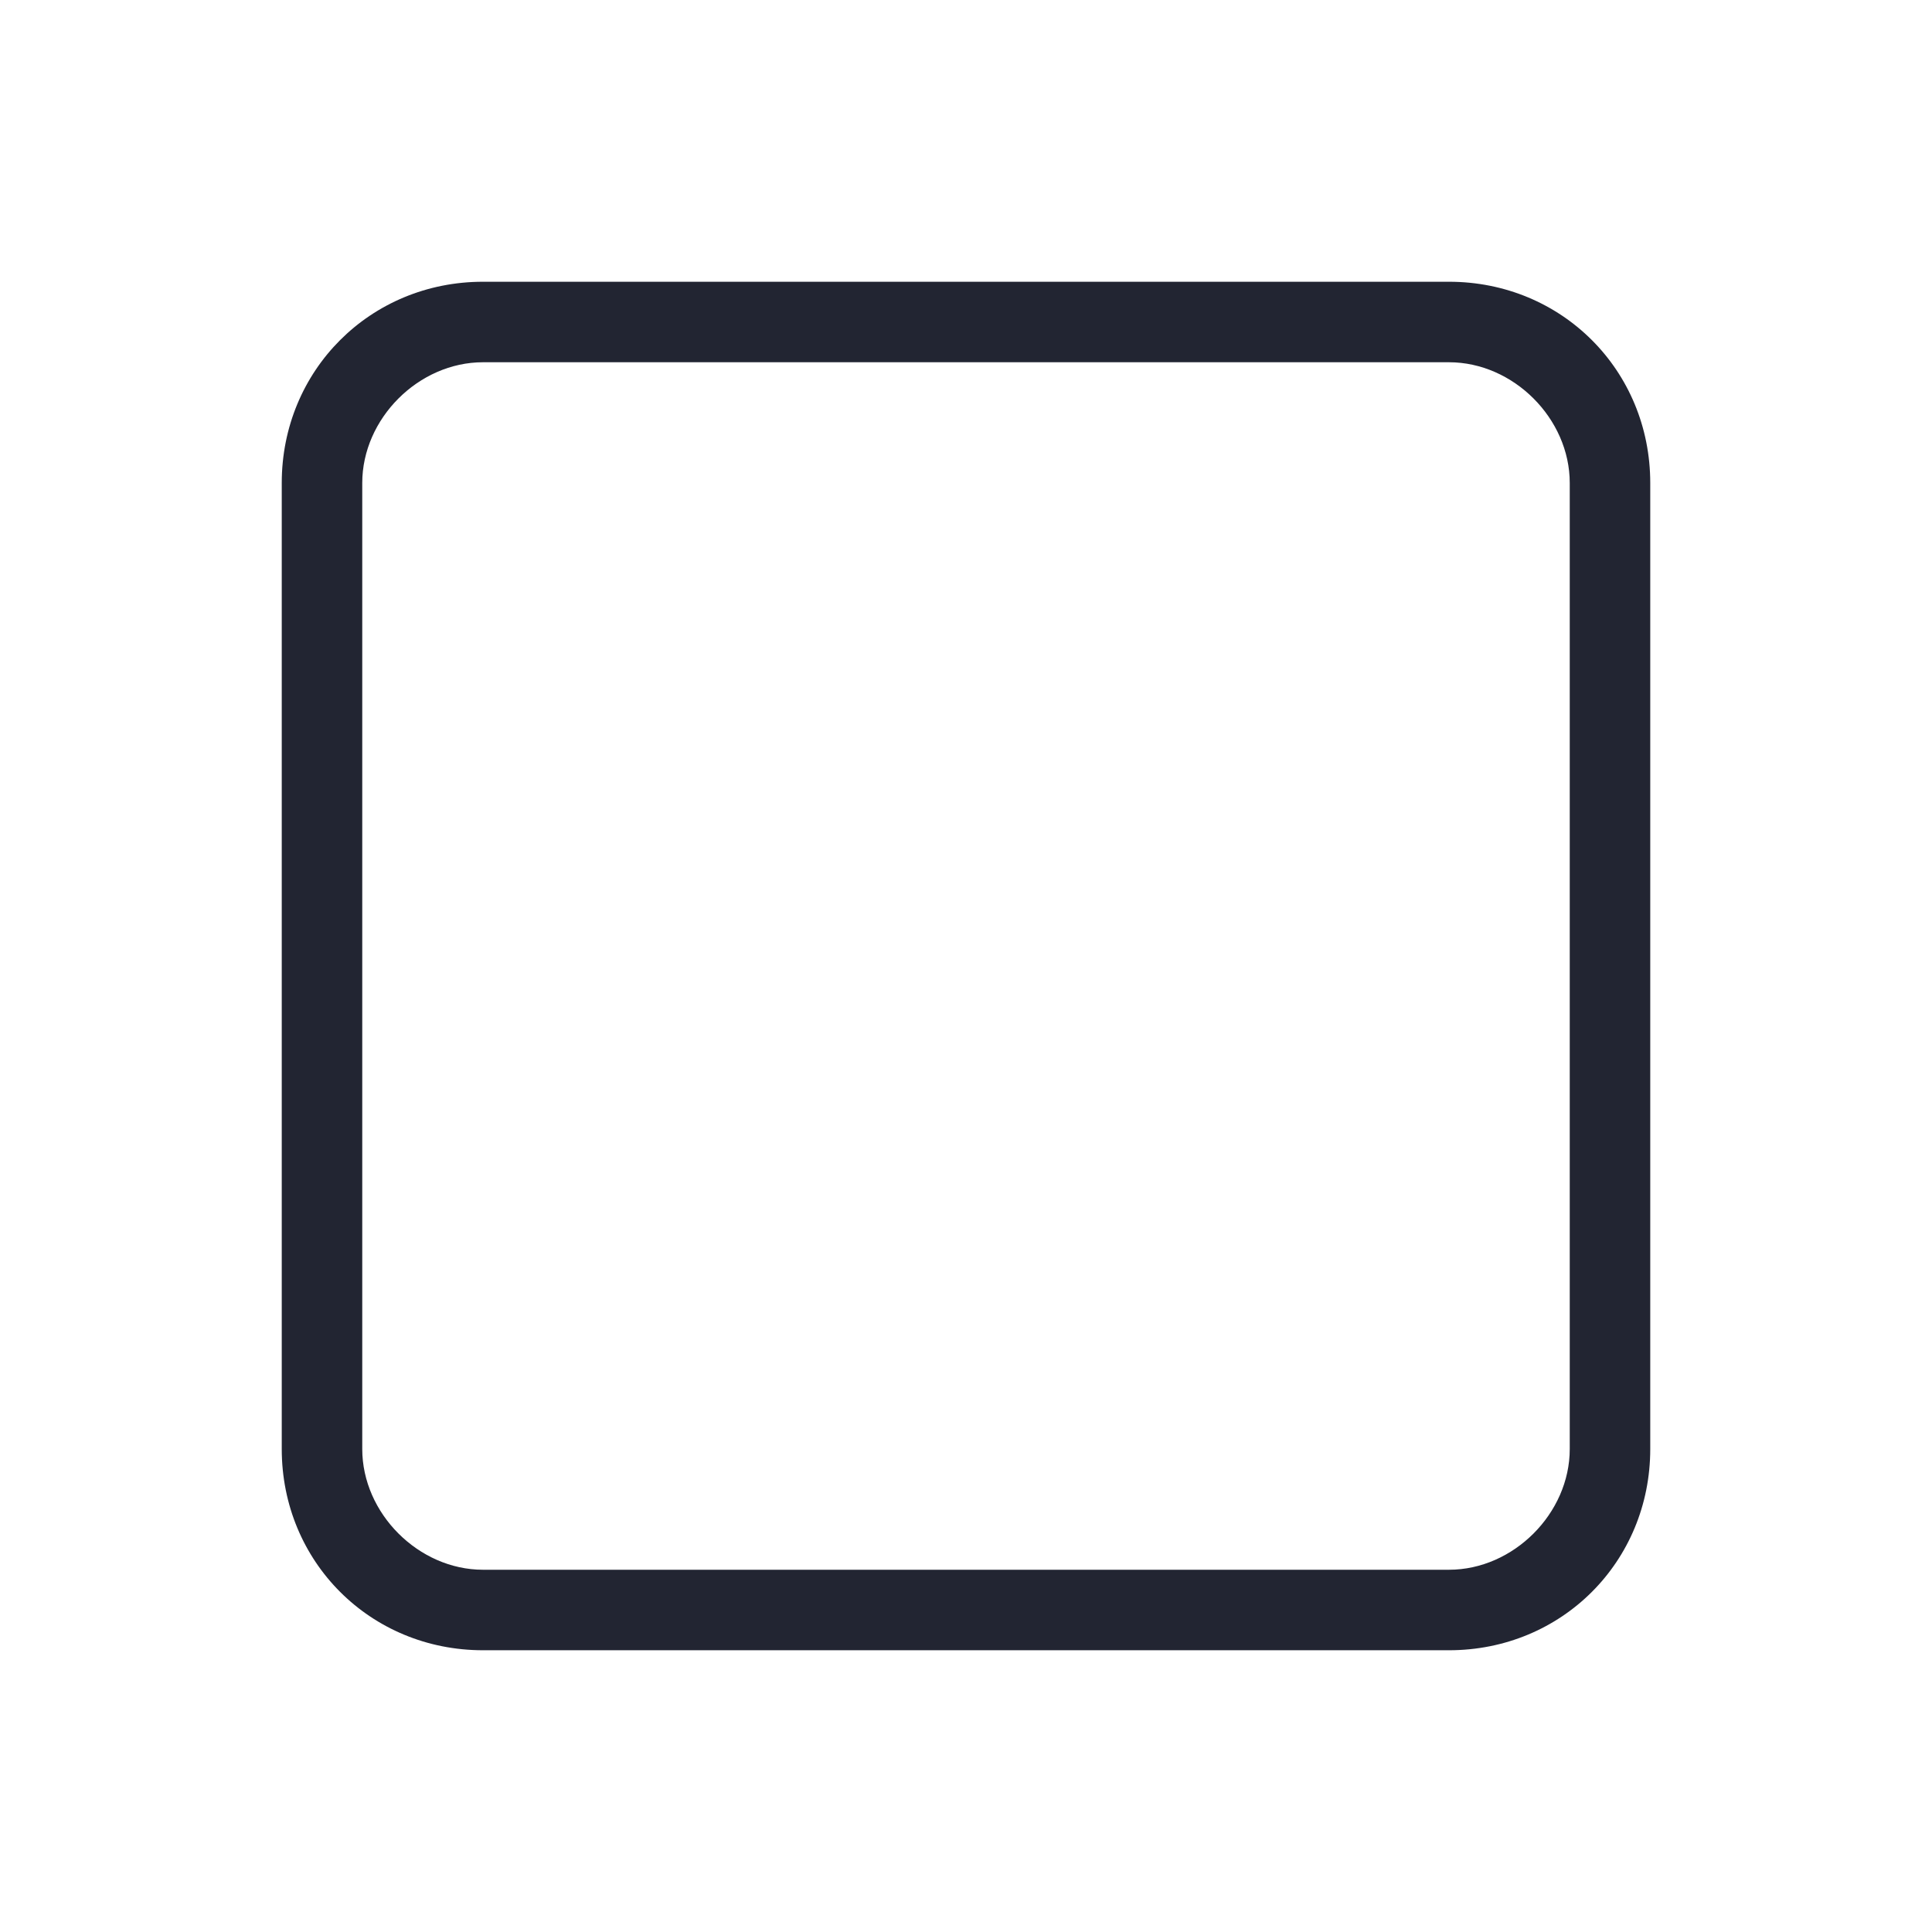
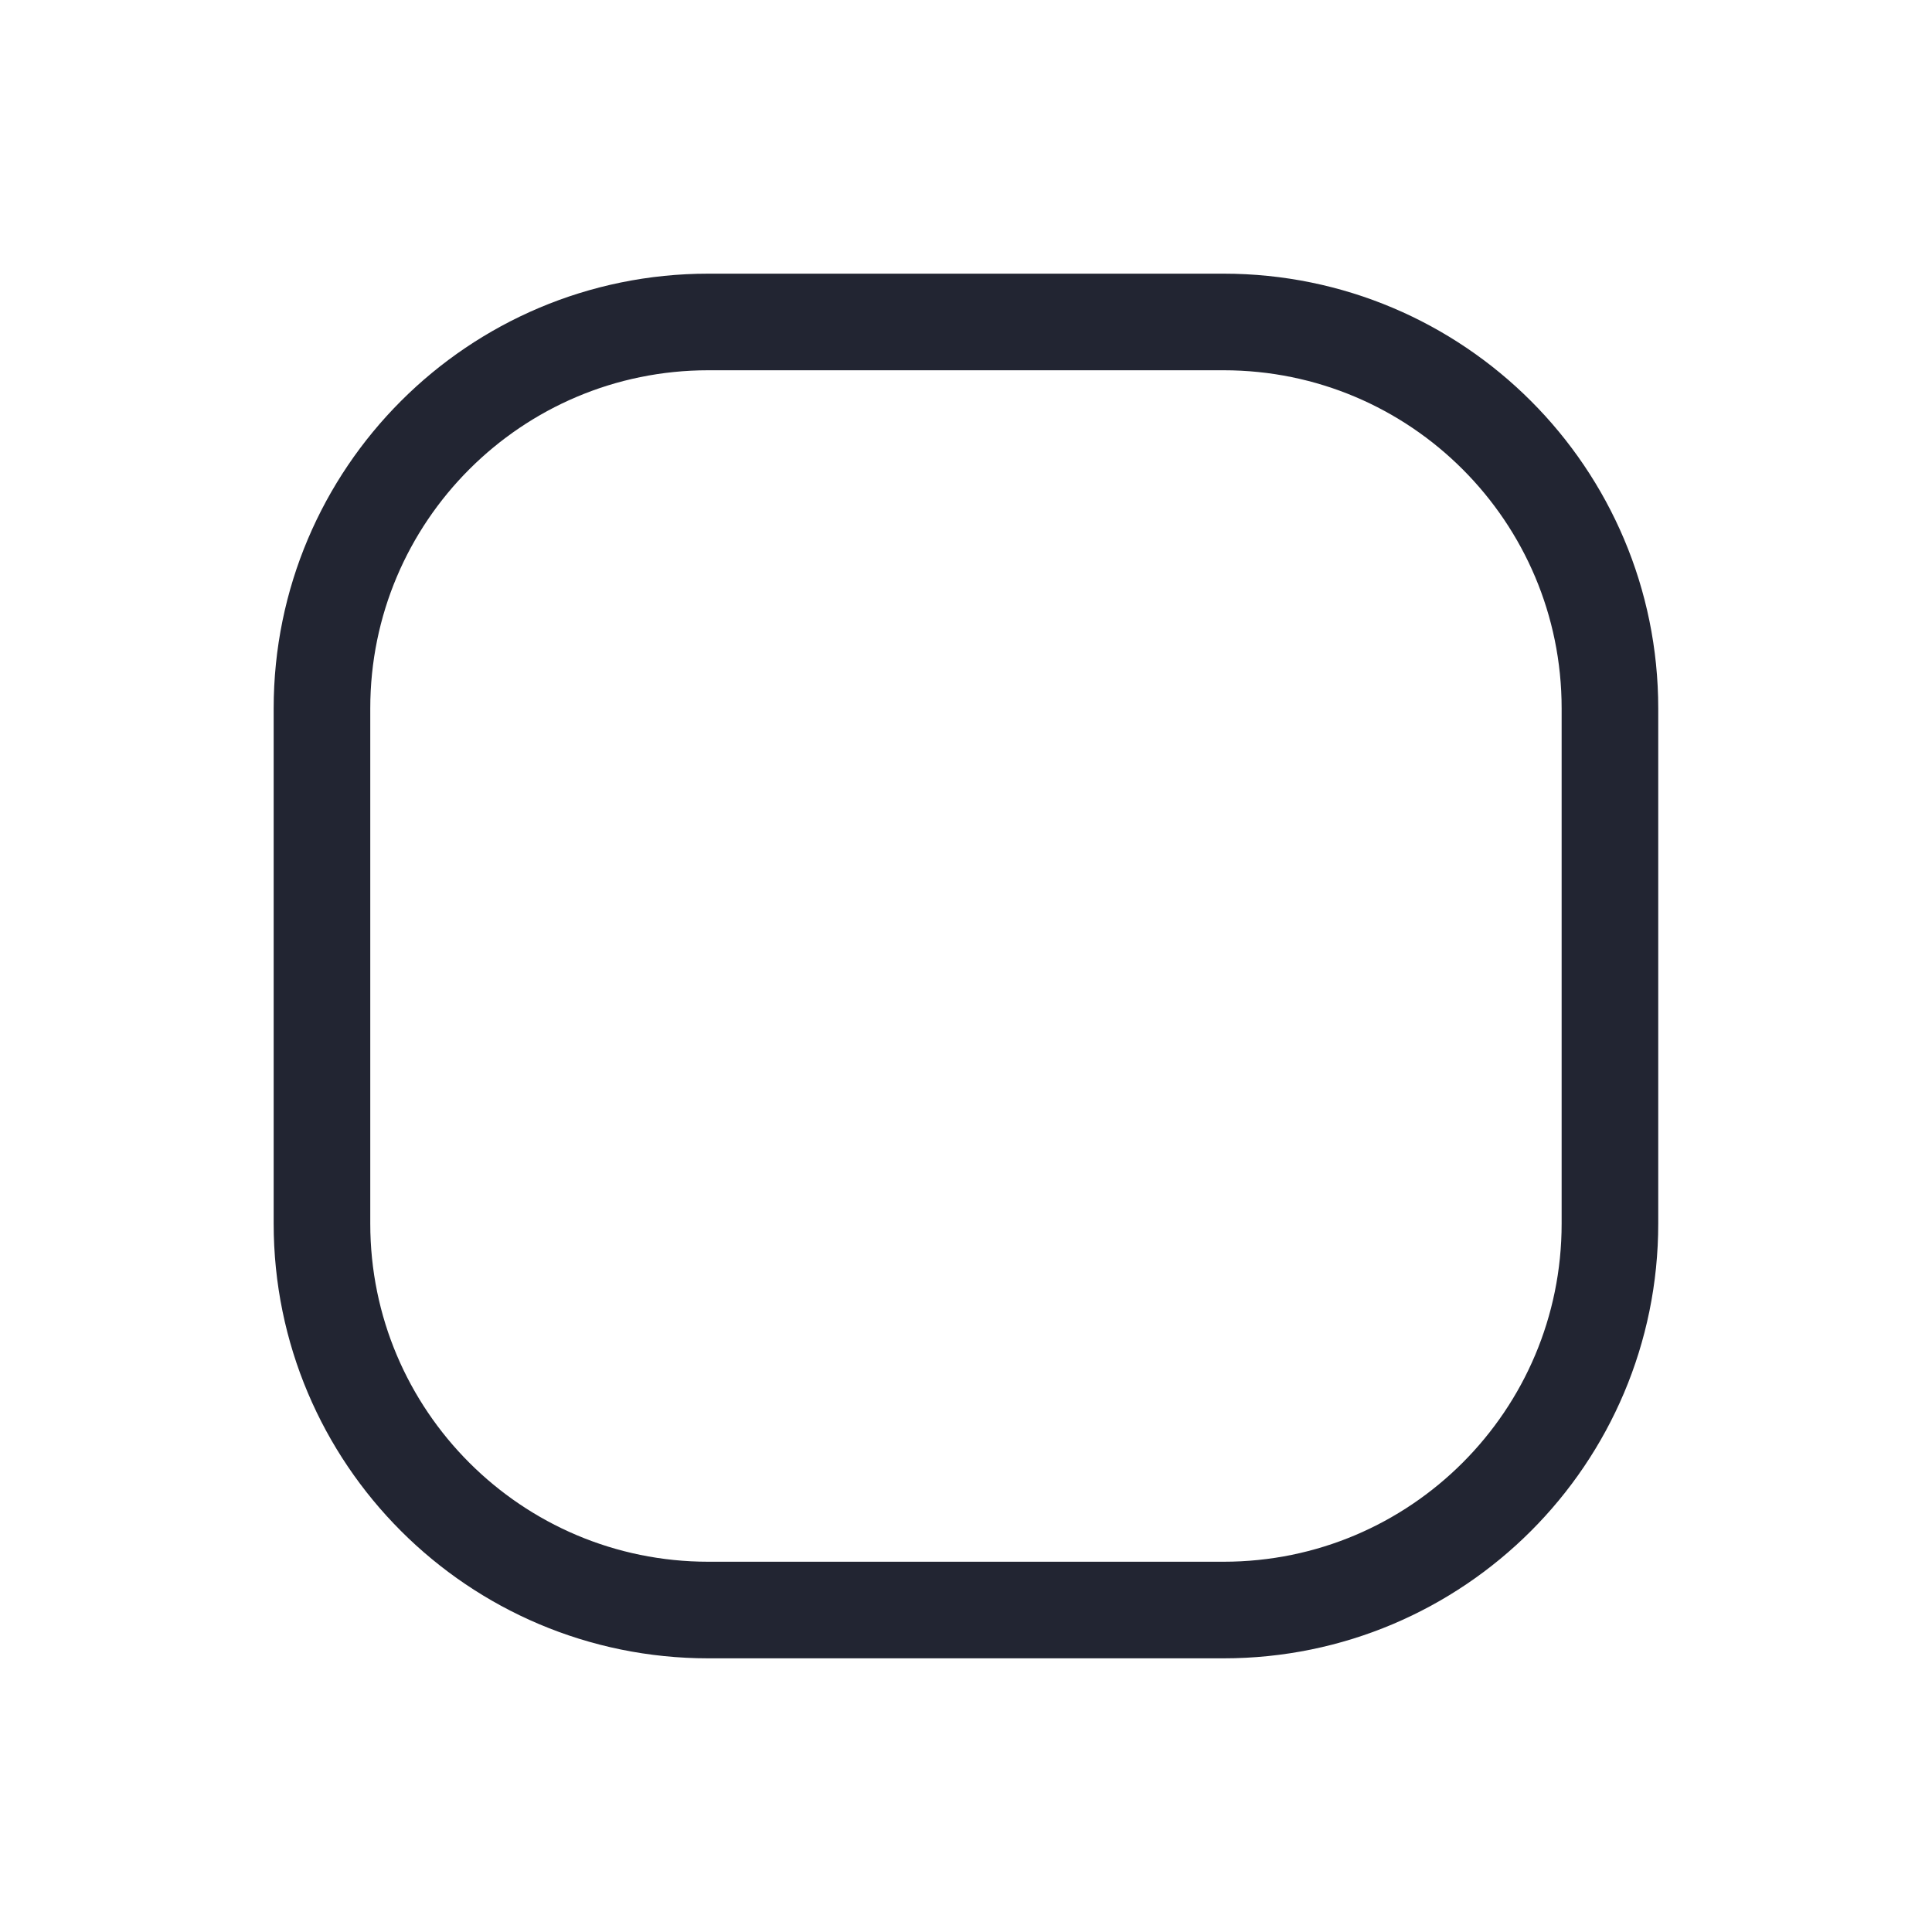
- <svg xmlns="http://www.w3.org/2000/svg" version="1.1" id="Layer_1" x="0px" y="0px" viewBox="0 0 24 24" style="enable-background:new 0 0 24 24;" xml:space="preserve">
-   <style type="text/css">
- 	.st0{fill:#222532;}
- </style>
-   <g>
-     <path class="st0" d="M18,20.5H6c-1.4,0-2.5-1.1-2.5-2.5V6c0-1.4,1.1-2.5,2.5-2.5h12c1.4,0,2.5,1.1,2.5,2.5v12   C20.5,19.4,19.4,20.5,18,20.5z M6,4.5C5.2,4.5,4.5,5.2,4.5,6v12c0,0.8,0.7,1.5,1.5,1.5h12c0.8,0,1.5-0.7,1.5-1.5V6   c0-0.8-0.7-1.5-1.5-1.5H6z" />
-   </g>
+ <svg xmlns="http://www.w3.org/2000/svg" width="20" height="20" viewBox="0 0 20 20" fill="none">
+   <path d="M12.666 3.333H7.333C5.124 3.333 3.333 5.124 3.333 7.333V12.667C3.333 14.876 5.124 16.667 7.333 16.667H12.666C14.876 16.667 16.666 14.876 16.666 12.667V7.333C16.666 5.124 14.876 3.333 12.666 3.333Z" stroke="#222532" />
</svg>
